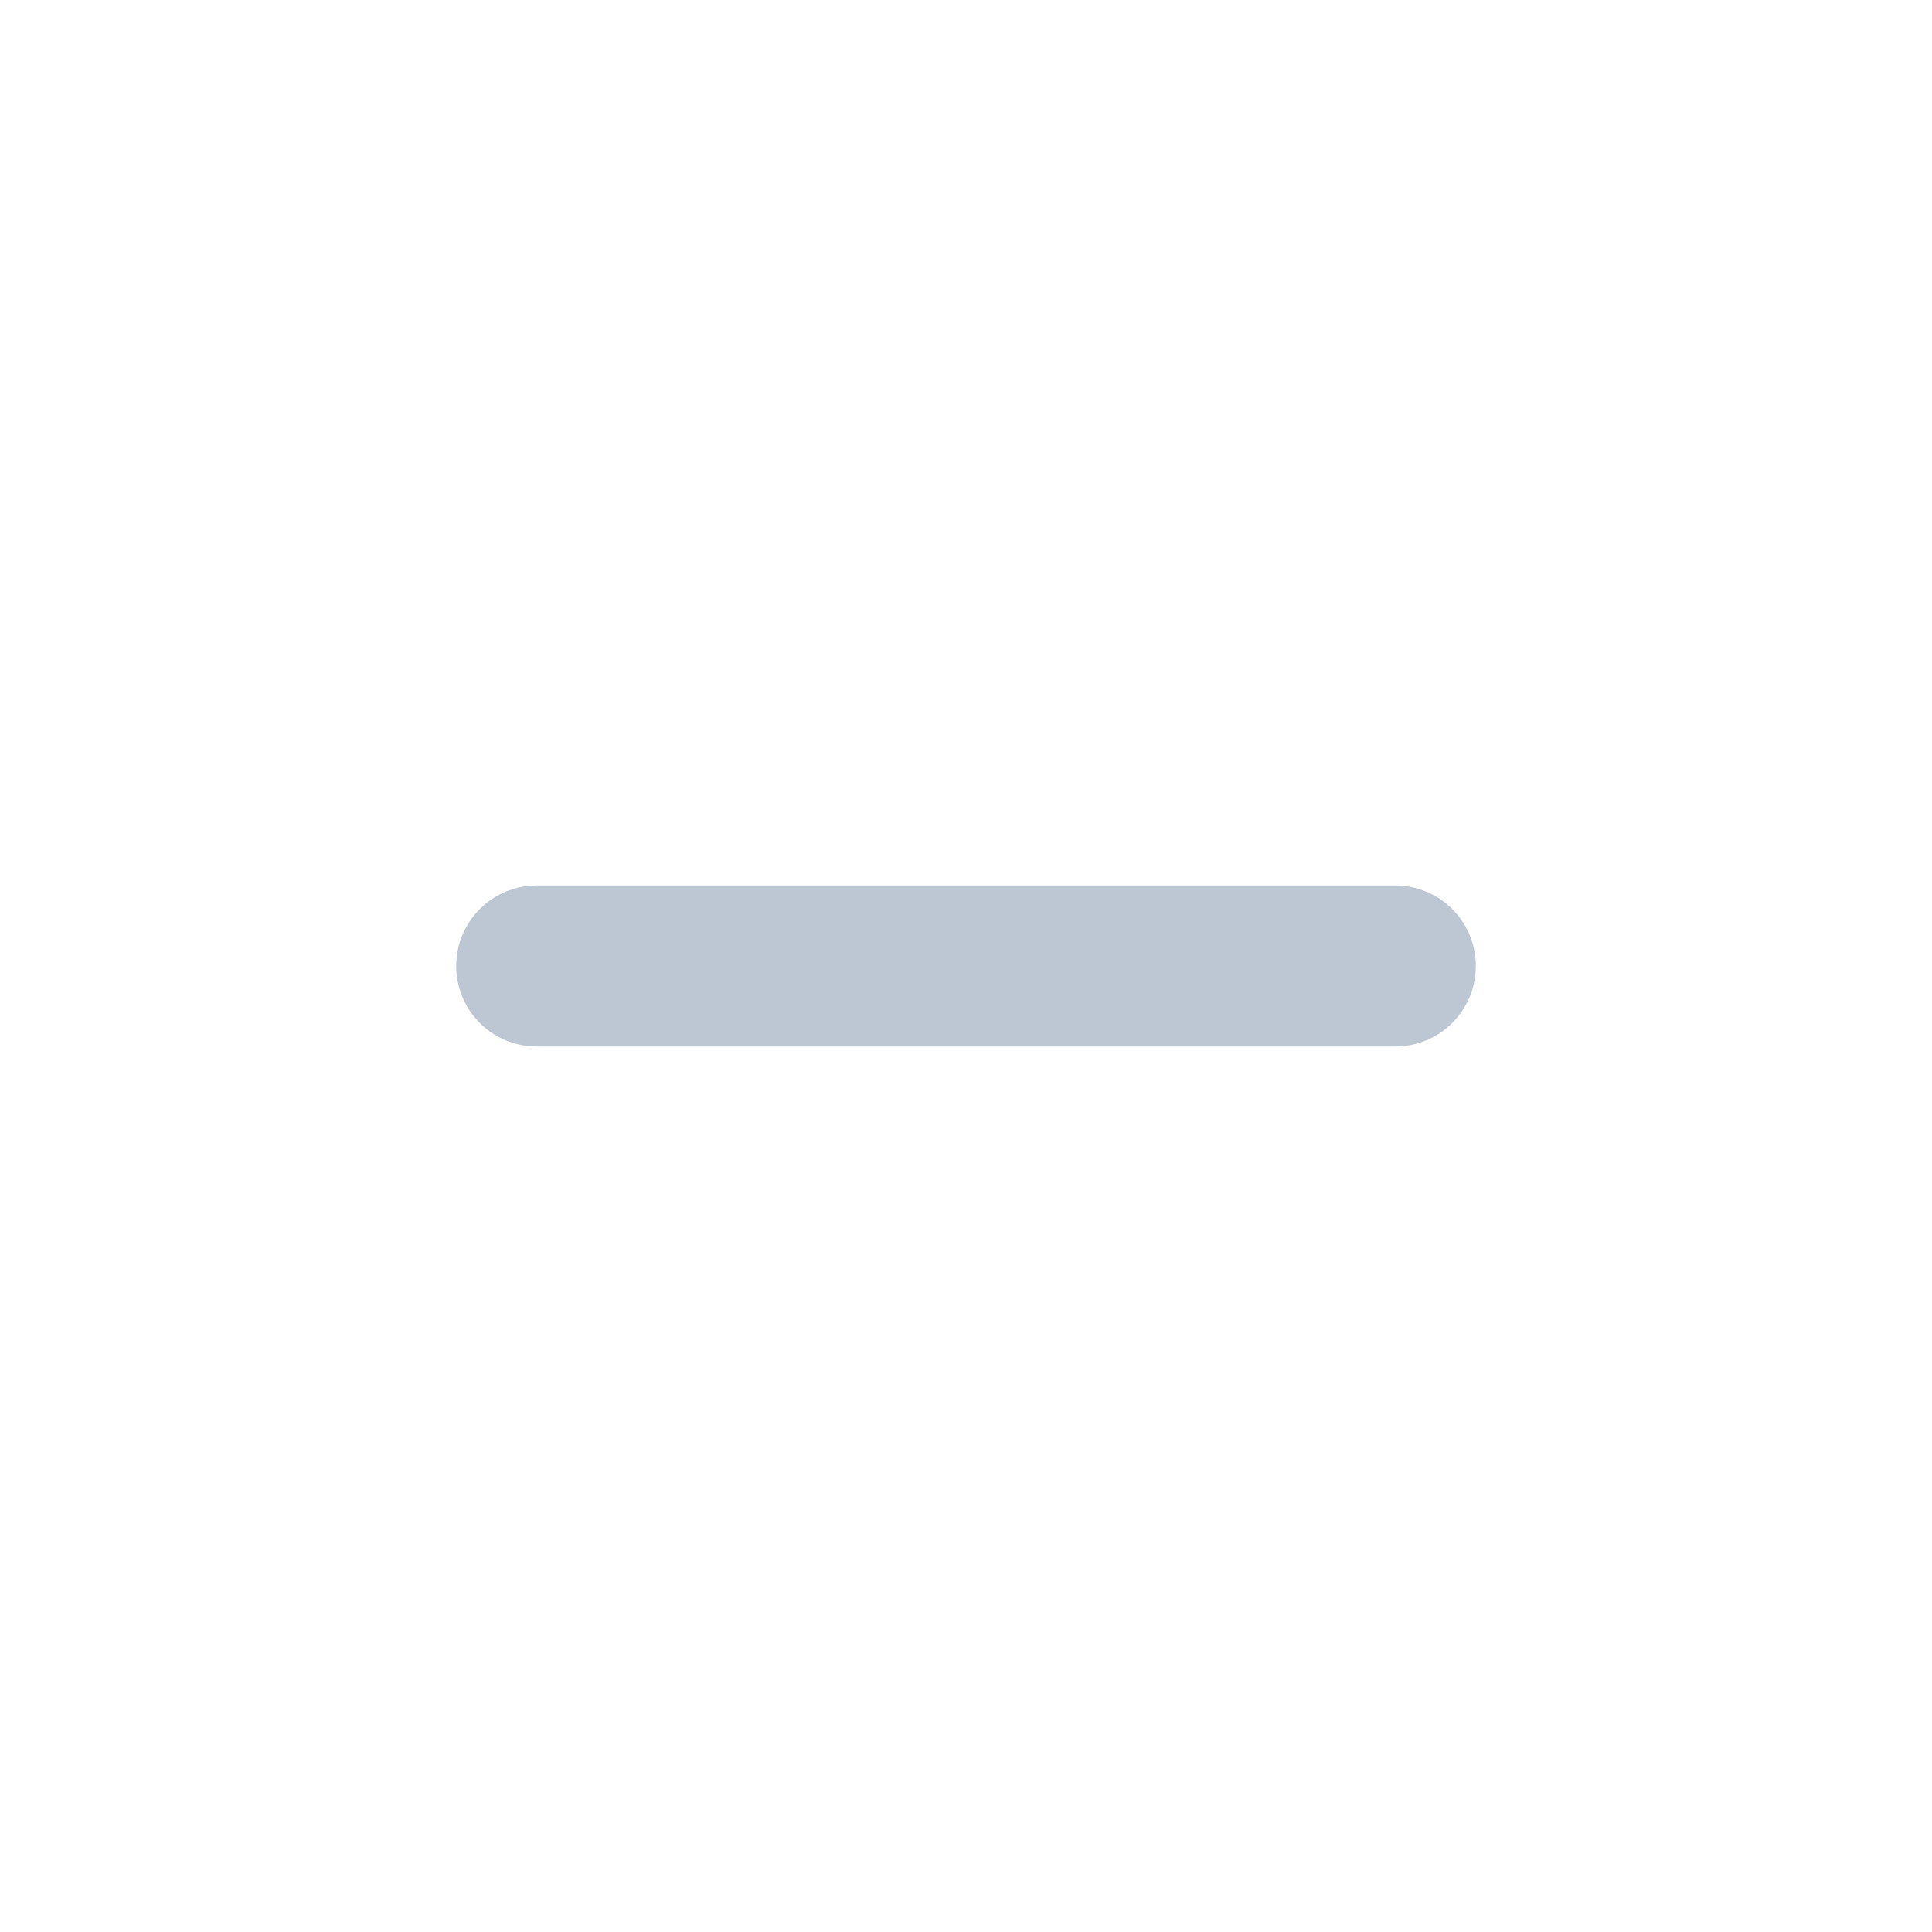
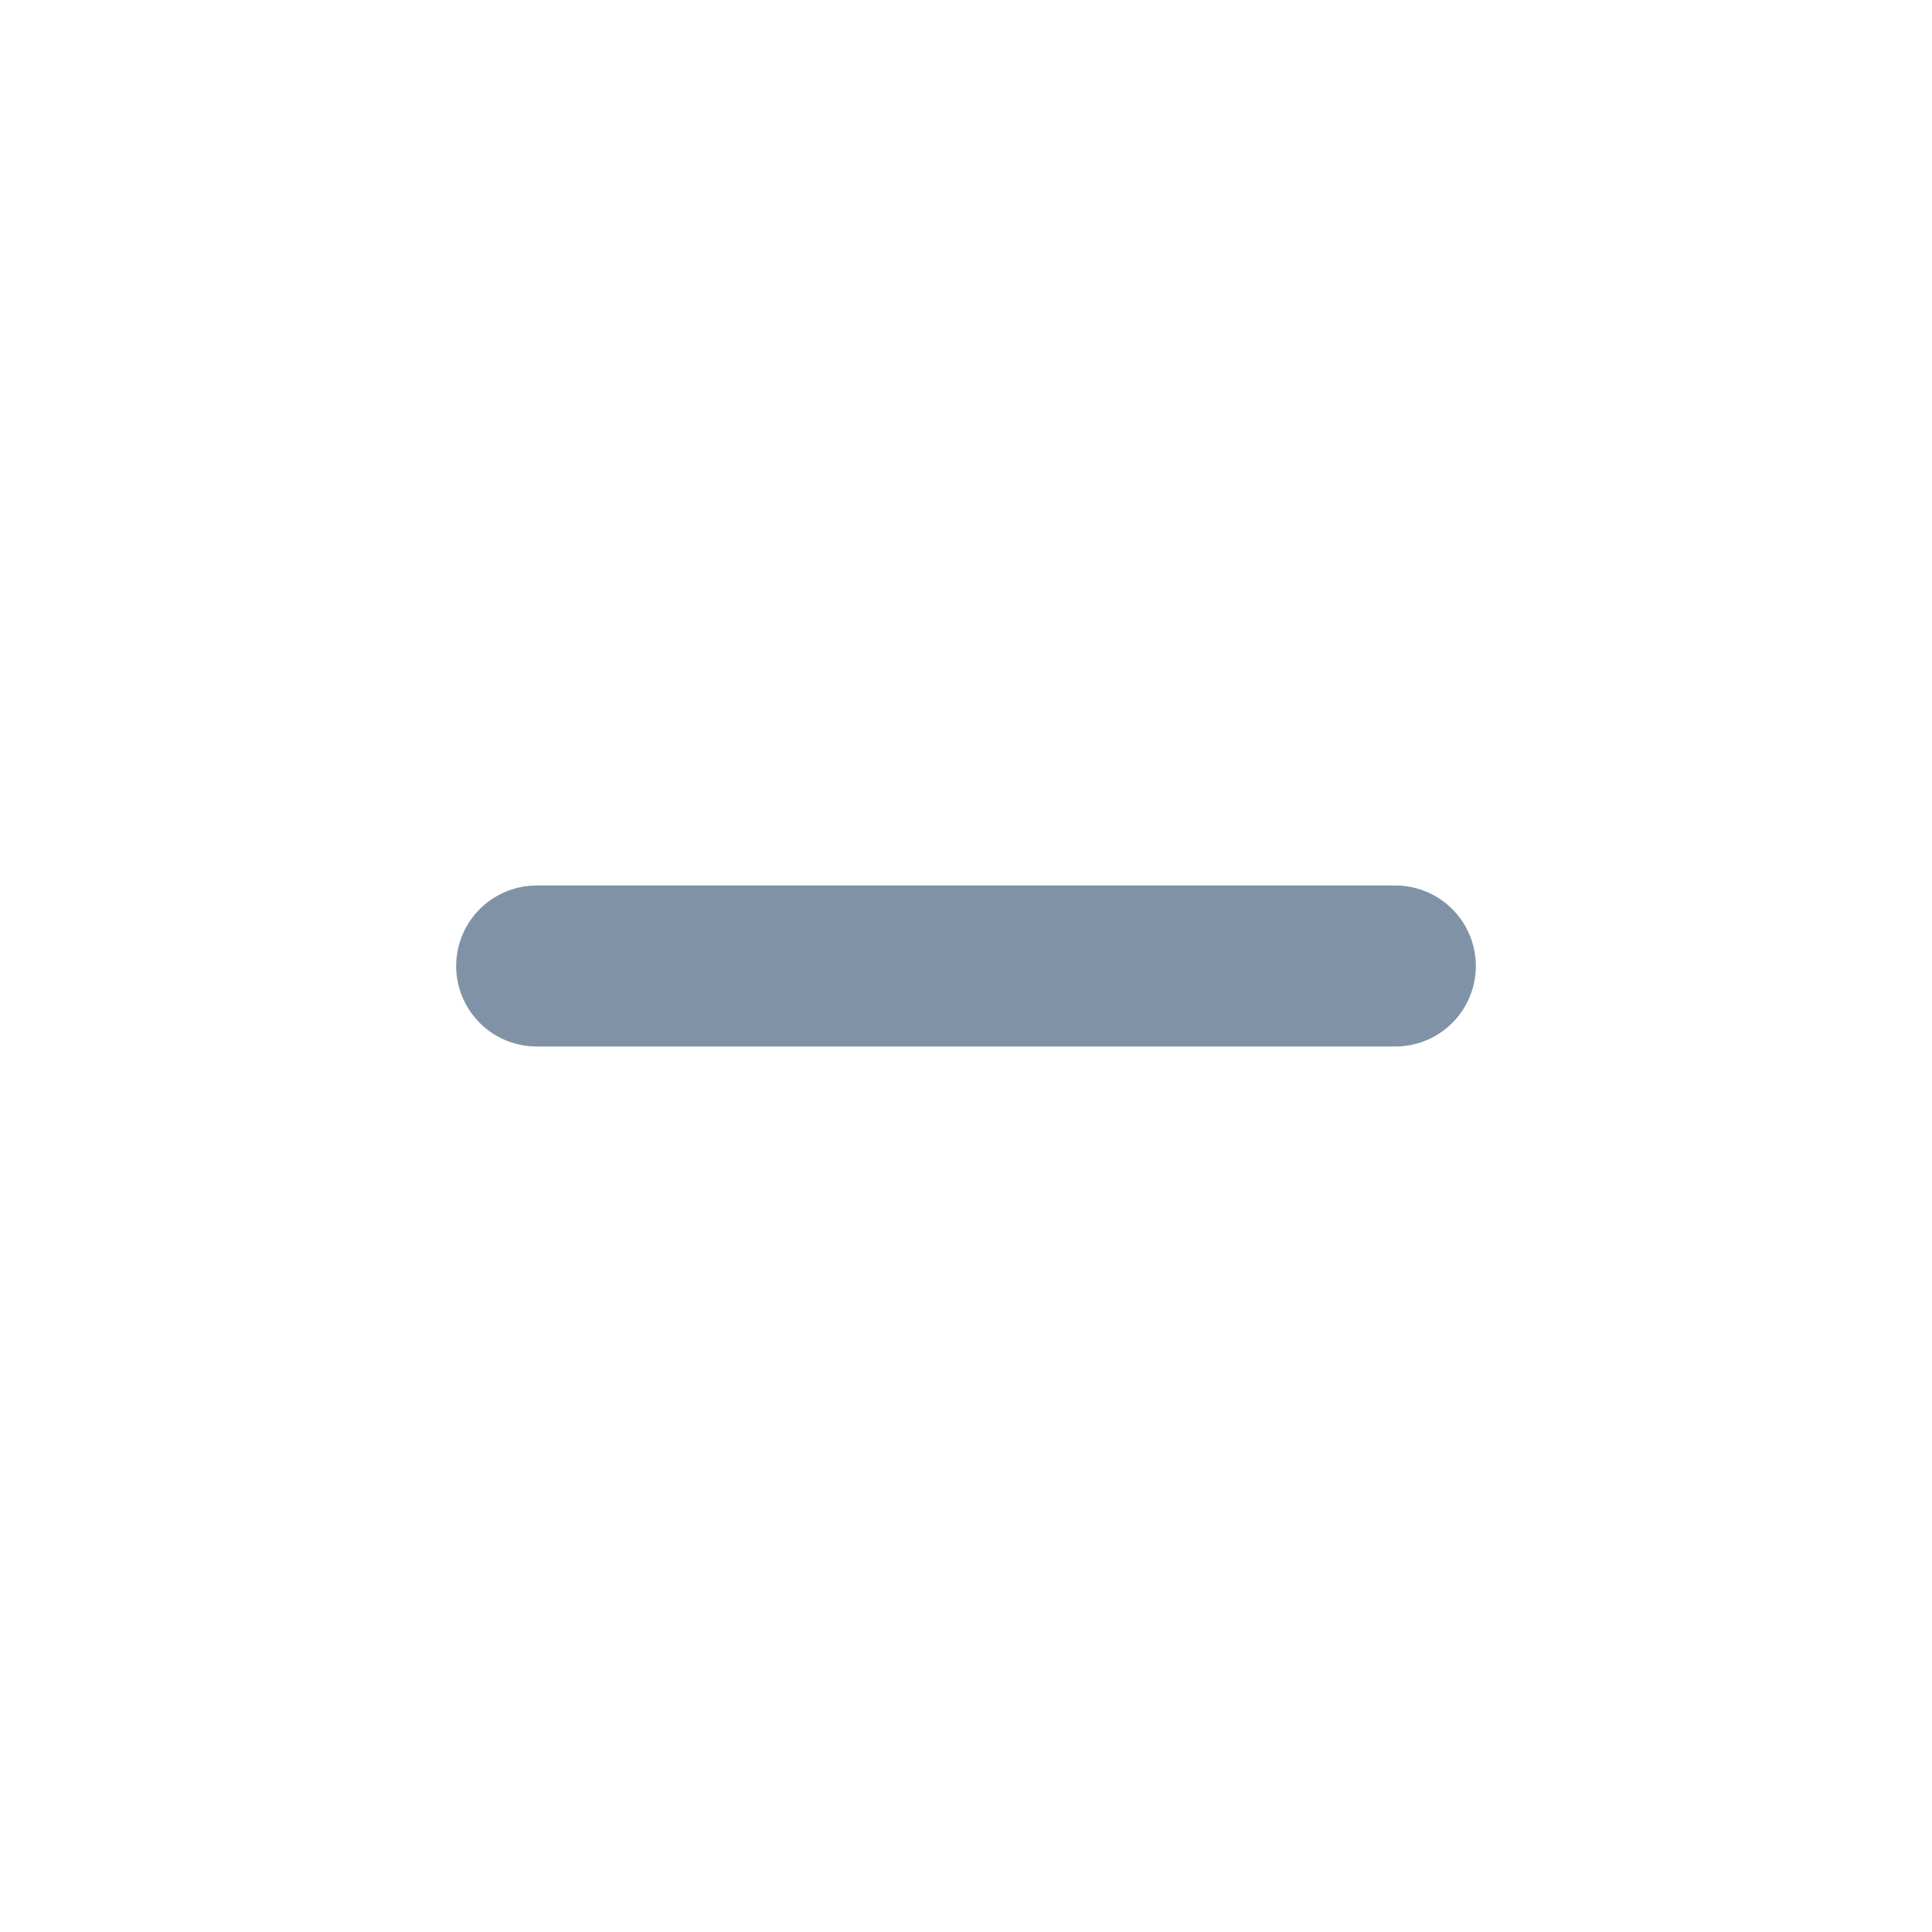
<svg xmlns="http://www.w3.org/2000/svg" width="18" height="18" viewBox="0 0 18 18" fill="none">
-   <path d="M5 9L13 9" stroke="#BCC7D3" stroke-width="1.5" stroke-linecap="round" stroke-linejoin="round" />
+   <path d="M5 9L13 9" stroke="#8093A6" stroke-width="1.5" stroke-linecap="round" stroke-linejoin="round" />
</svg>
